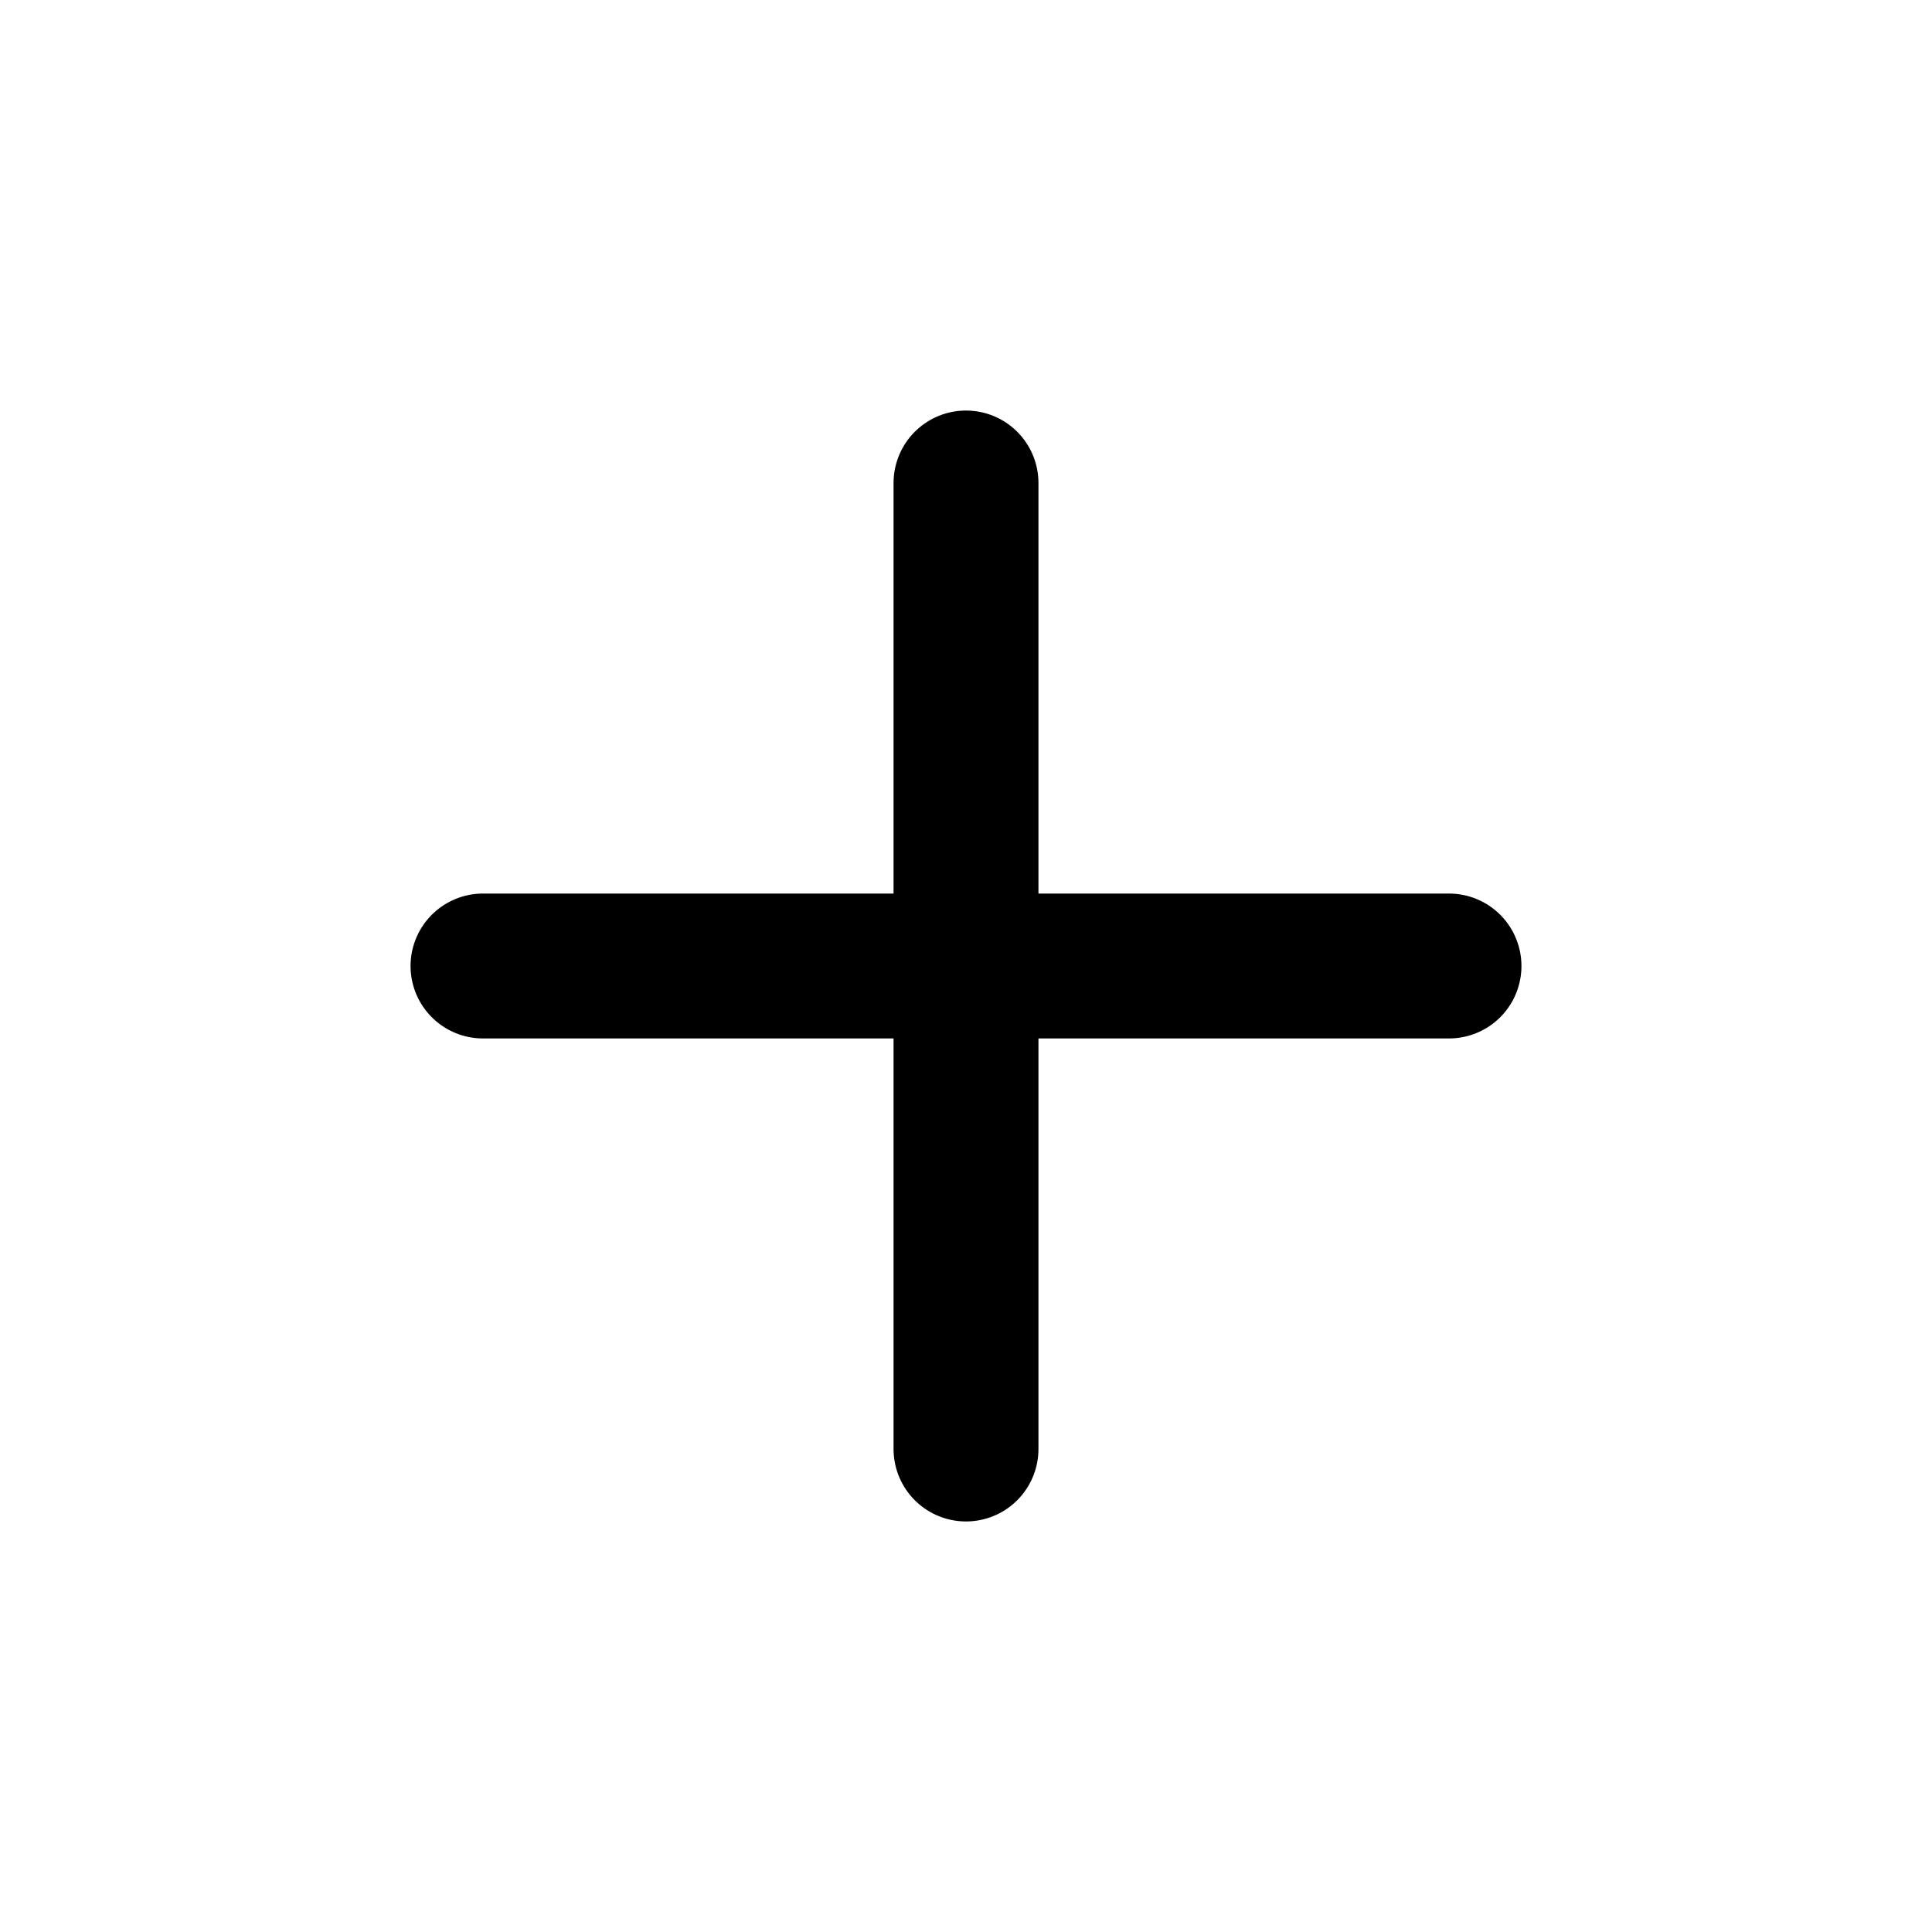
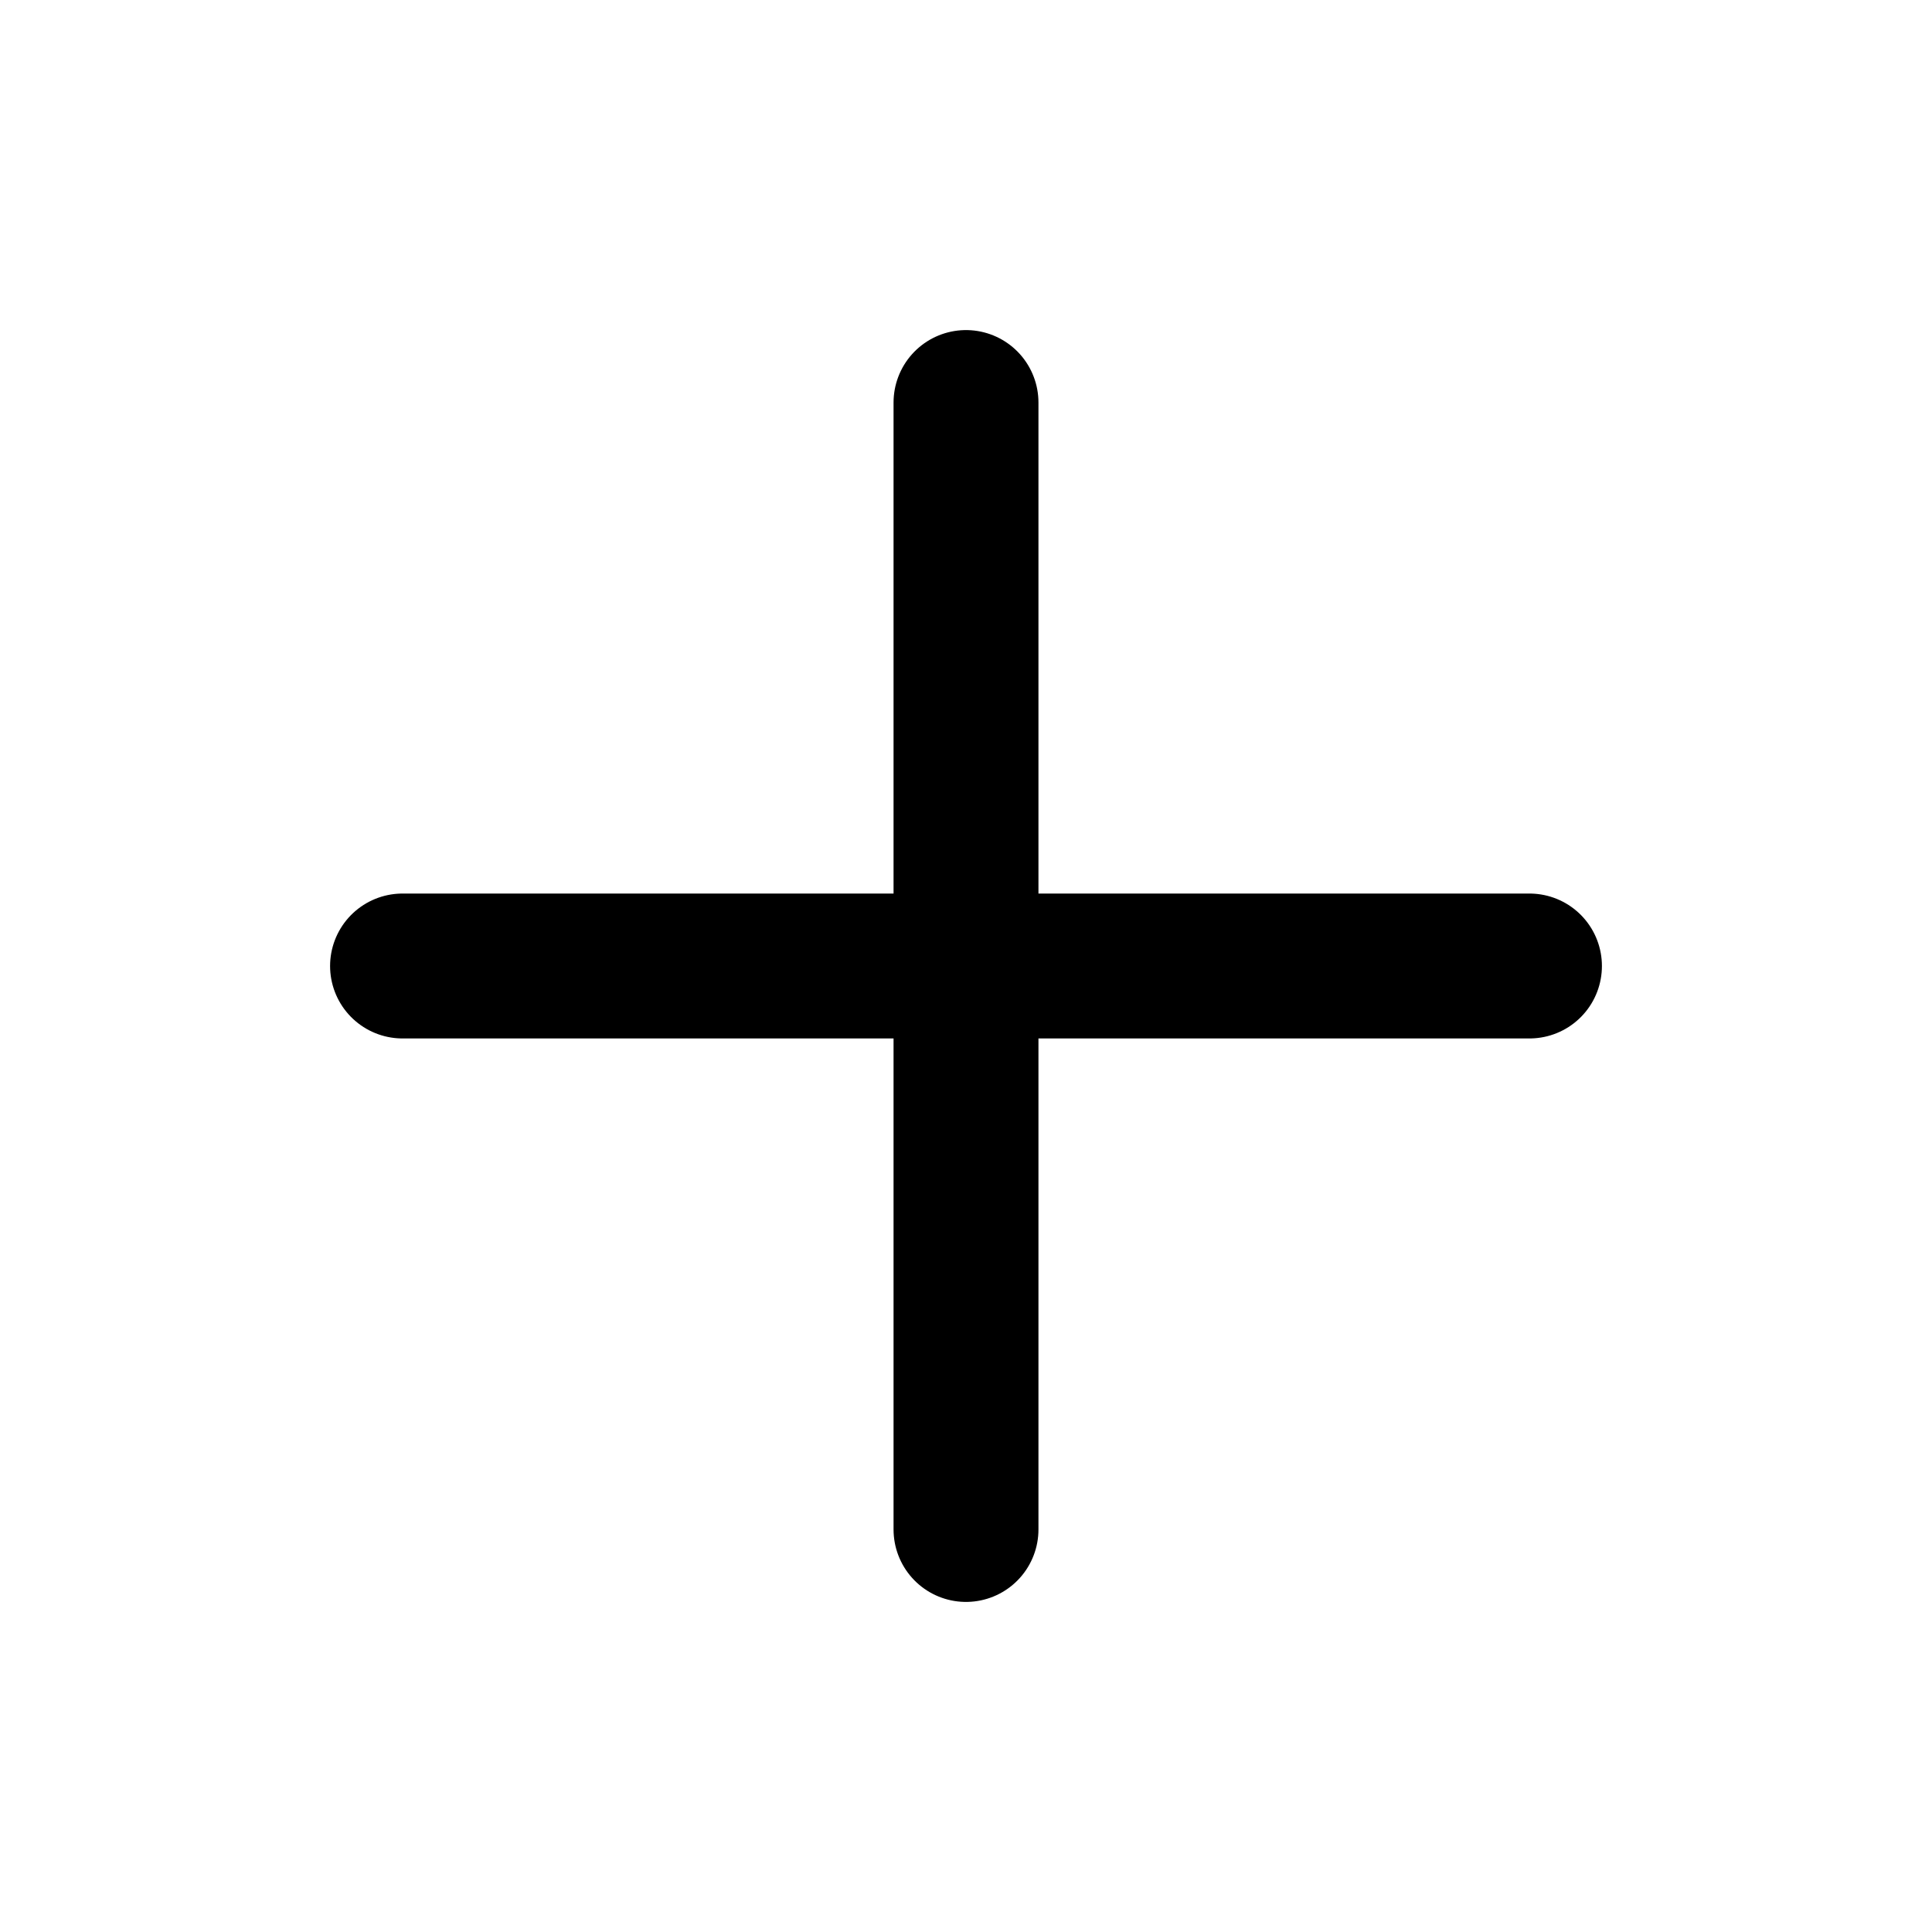
<svg xmlns="http://www.w3.org/2000/svg" class="ds-icon" viewBox="0 0 20 20" fill="none">
-   <path d="M10 5V15" stroke="currentColor" stroke-width="1.5" stroke-linecap="round" stroke-linejoin="round" vector-effect="non-scaling-stroke" />
-   <path d="M5 10H15" stroke="currentColor" stroke-width="1.5" stroke-linecap="round" stroke-linejoin="round" vector-effect="non-scaling-stroke" />
+   <path d="M10 4.167V15.833" stroke="currentColor" stroke-width="1.5" stroke-linecap="round" stroke-linejoin="round" vector-effect="non-scaling-stroke" />
+   <path d="M4.167 10H15.833" stroke="currentColor" stroke-width="1.5" stroke-linecap="round" stroke-linejoin="round" vector-effect="non-scaling-stroke" />
</svg>
